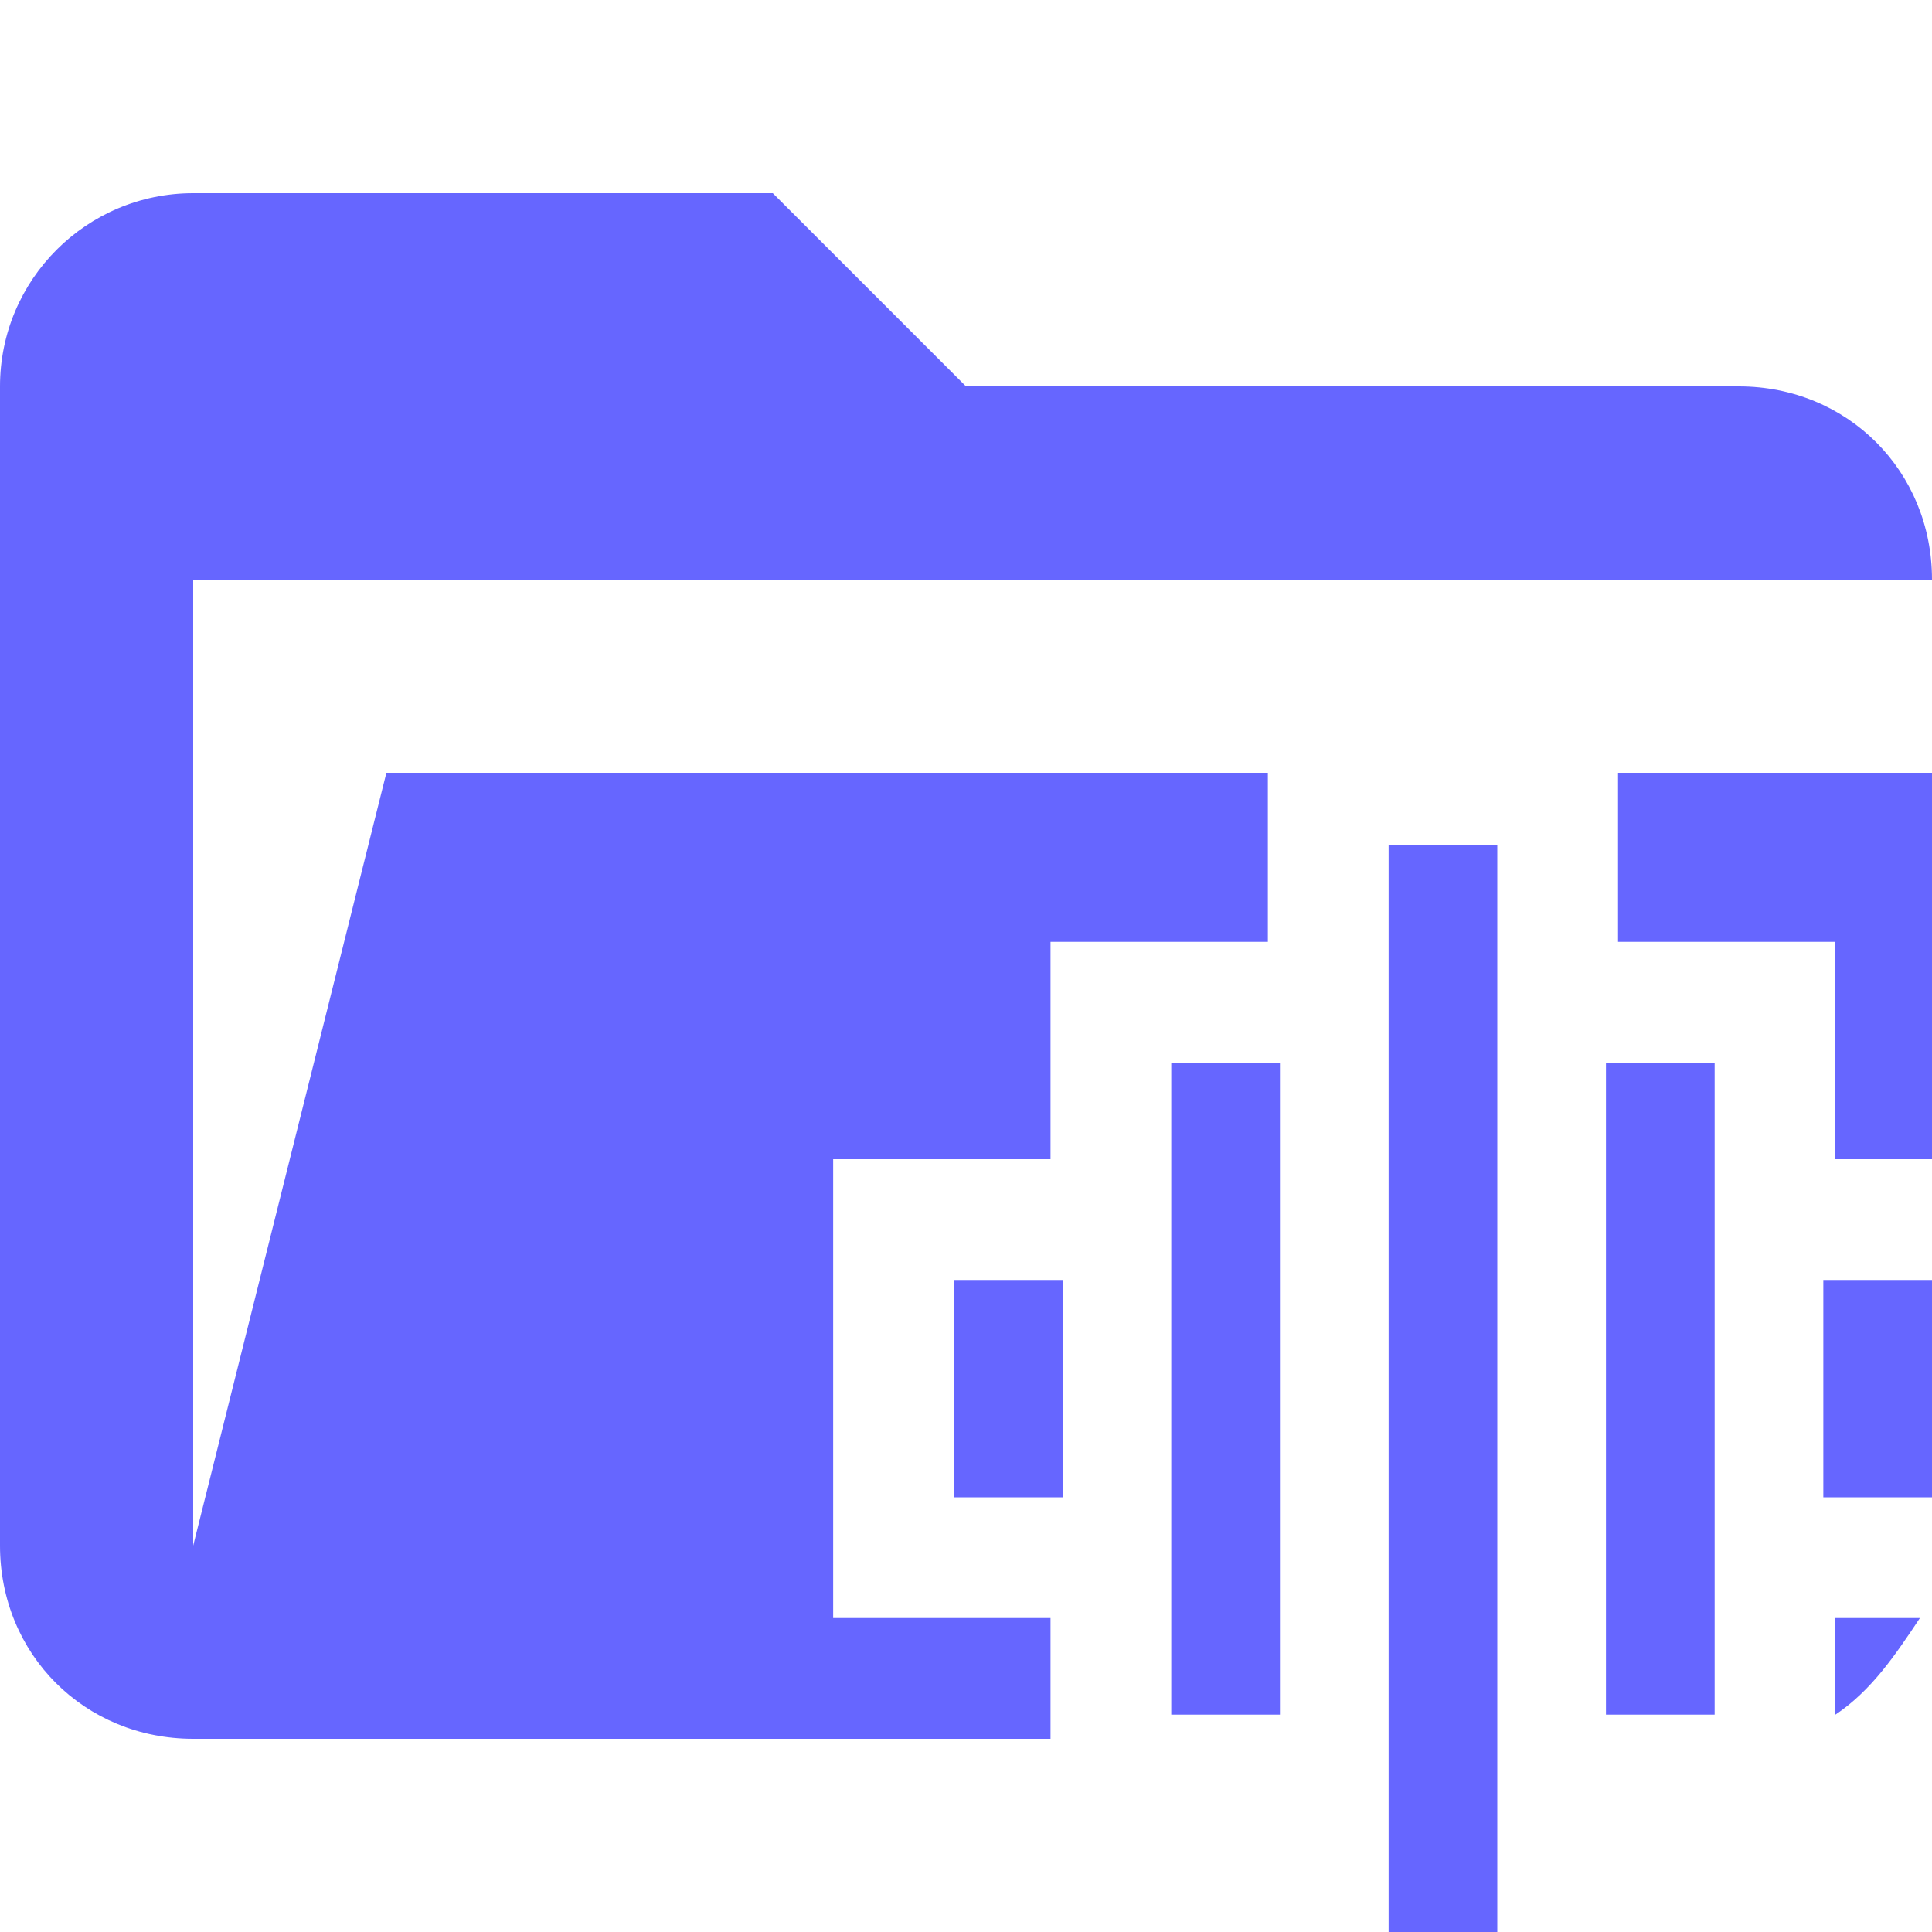
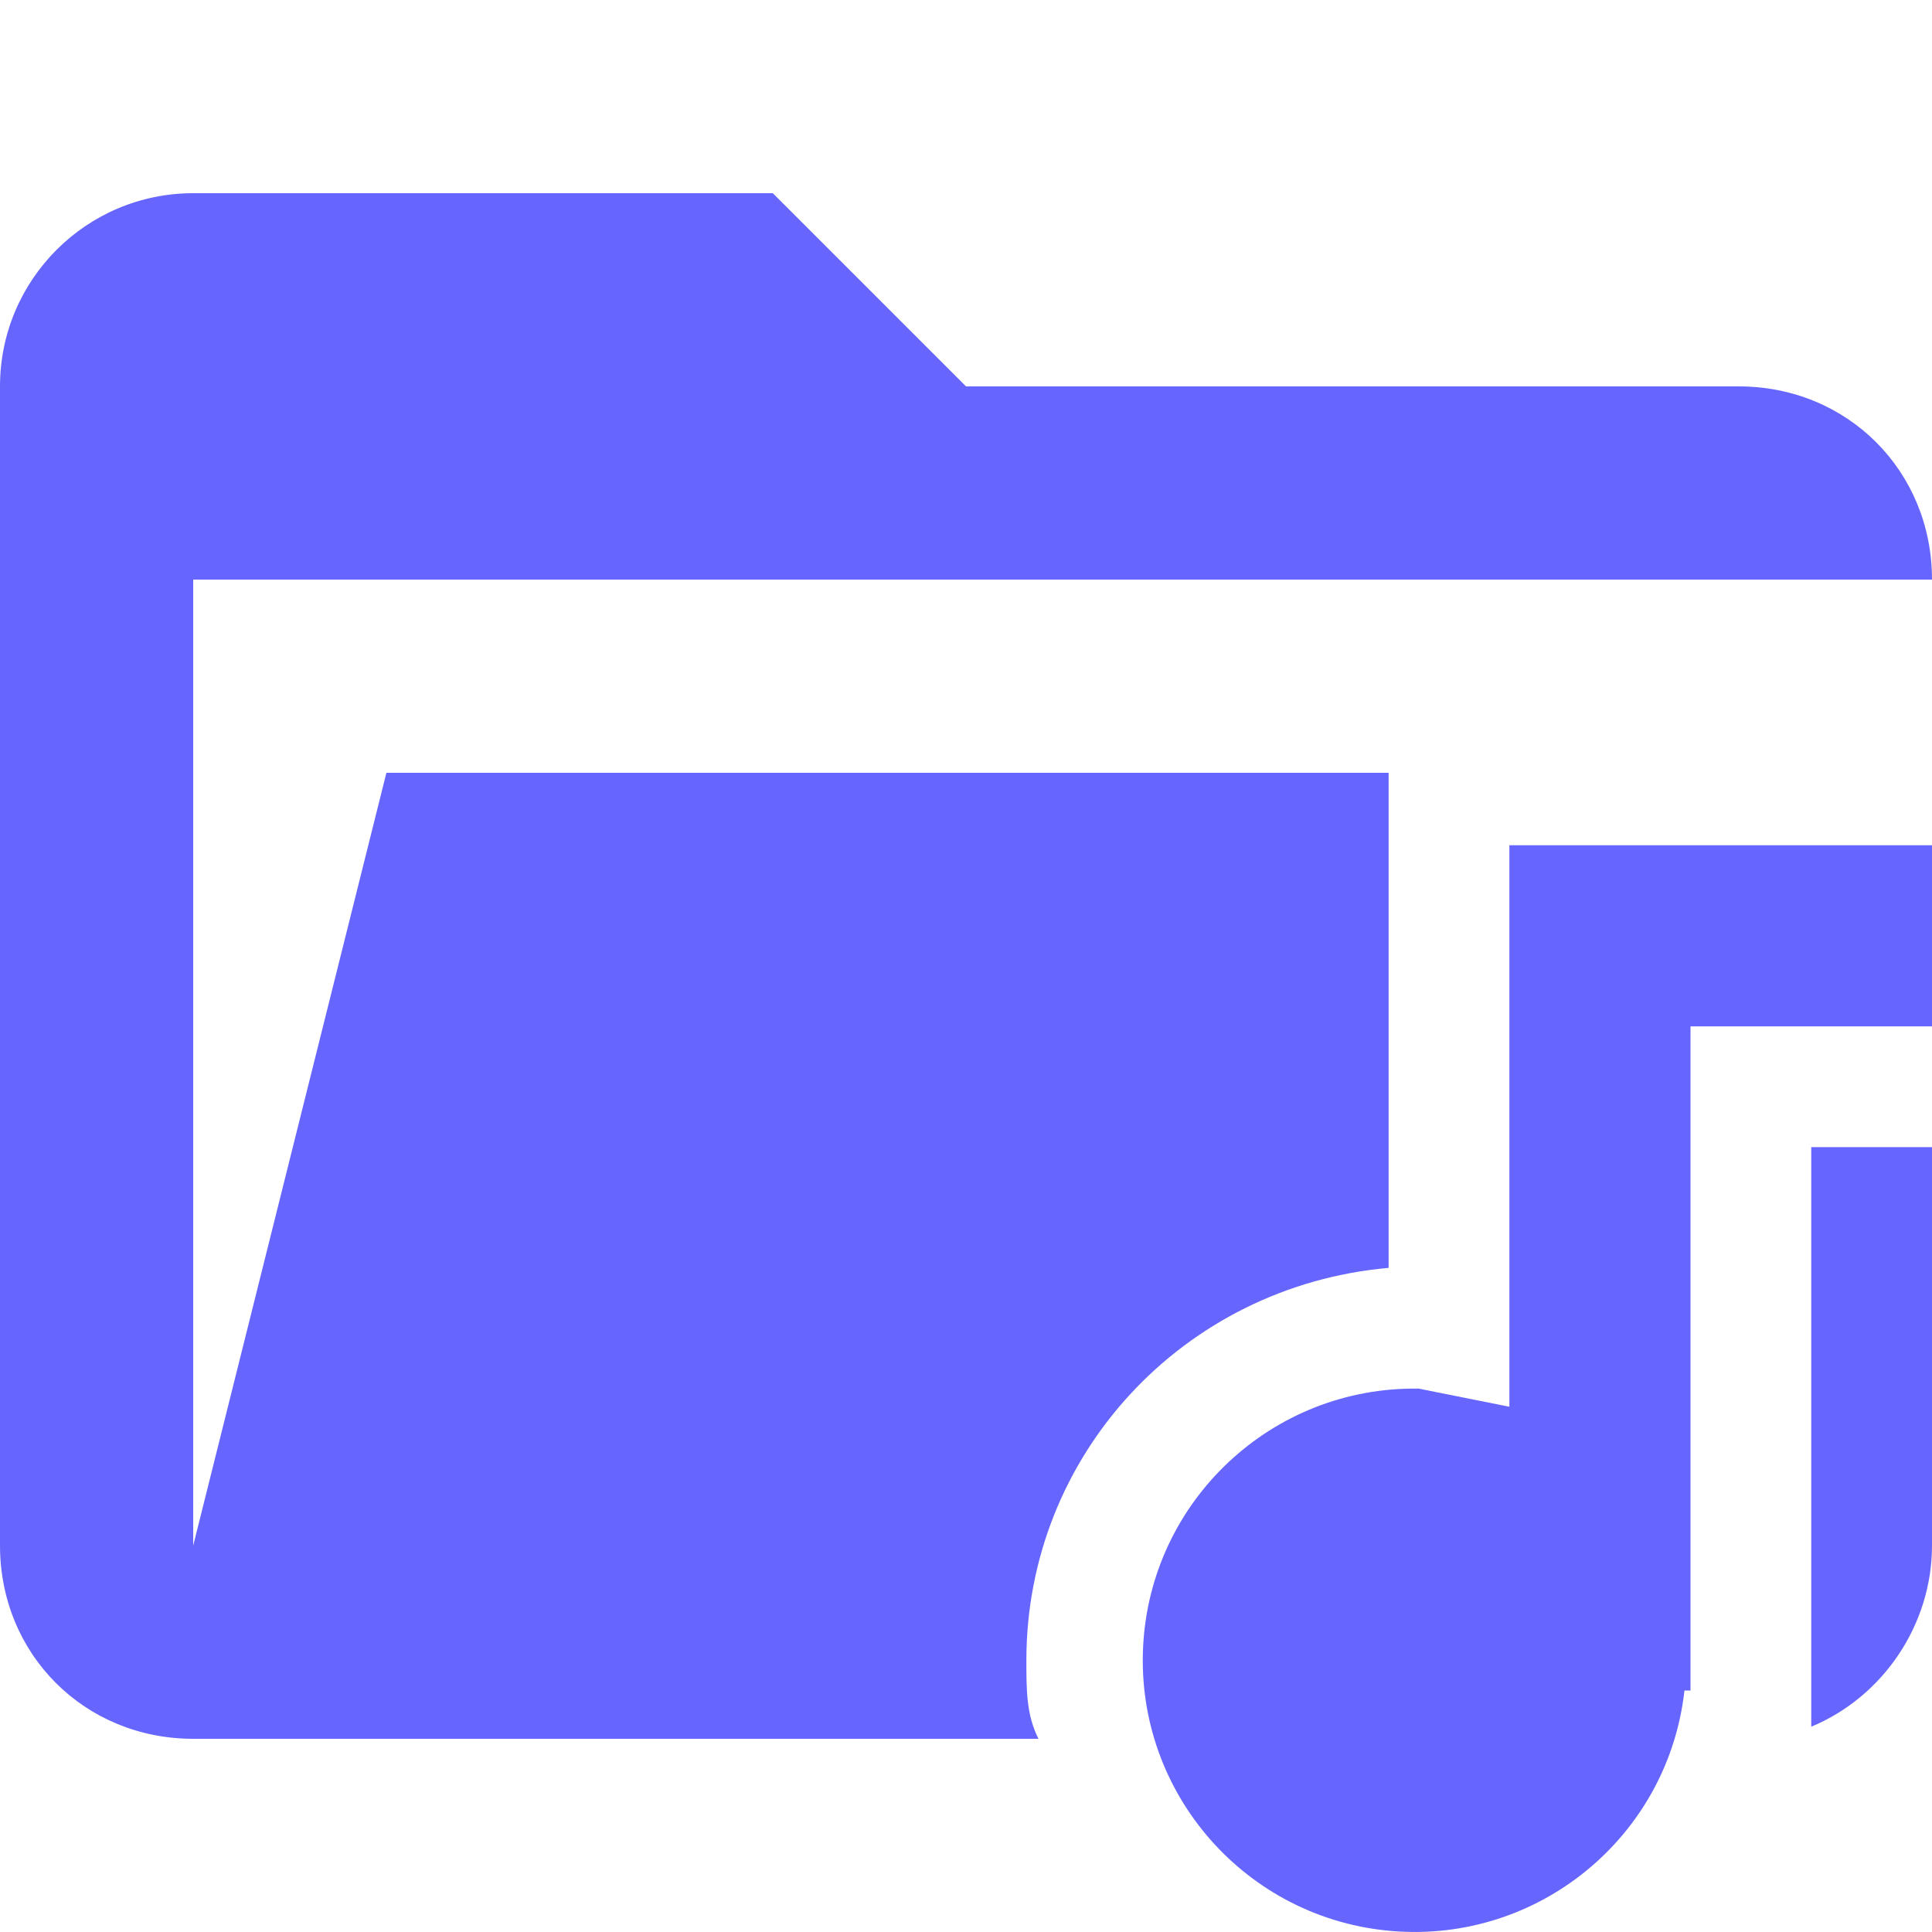
<svg xmlns="http://www.w3.org/2000/svg" viewBox="0 0 32 32">
-   <path d="M17.4 26.8h-3.6v-7.6h3.6v-3.6H21v-2.8H6.4L3.2 25.6v-16H32c0-1.8-1.4-3.2-3.2-3.2H16l-3.2-3.2H3.2A3.2 3.2 0 0 0 0 6.4v19.2c0 1.8 1.4 3.2 3.2 3.2h14.2v-2Z" fill="#66f" />
-   <path fill="#66f" d="M26.8 12.8v2.8h3.6v3.6H32v-6.4h-5.2zM30.4 26.8v1.6c.6-.4 1-1 1.4-1.6h-1.4ZM19.4 17.6h1.8v10.8h-1.8zM23 14h1.8v18H23zM15.8 21.2h1.8v3.6h-1.8zM26.6 17.6h1.8v10.8h-1.8zM30.2 21.2H32v3.6h-1.8z" />
+   <path d="M17 27.5c0-3.4 2.6-6.2 6-6.5v-8.2H6.4L3.2 25.6v-16H32c0-1.8-1.4-3.2-3.2-3.2H16l-3.2-3.2H3.2A3.2 3.2 0 0 0 0 6.4v19.2c0 1.8 1.4 3.2 3.2 3.2h14c-.2-.4-.2-.8-.2-1.3ZM30 19v9.6c1.2-.5 2-1.7 2-3V19h-2Z" fill="#66f" />
+   <path d="M25 14v9.3l-1.5-.3a4.5 4.5 0 1 0 4.4 5h.1V17h4v-3h-7Z" fill="#66f" />
</svg>
